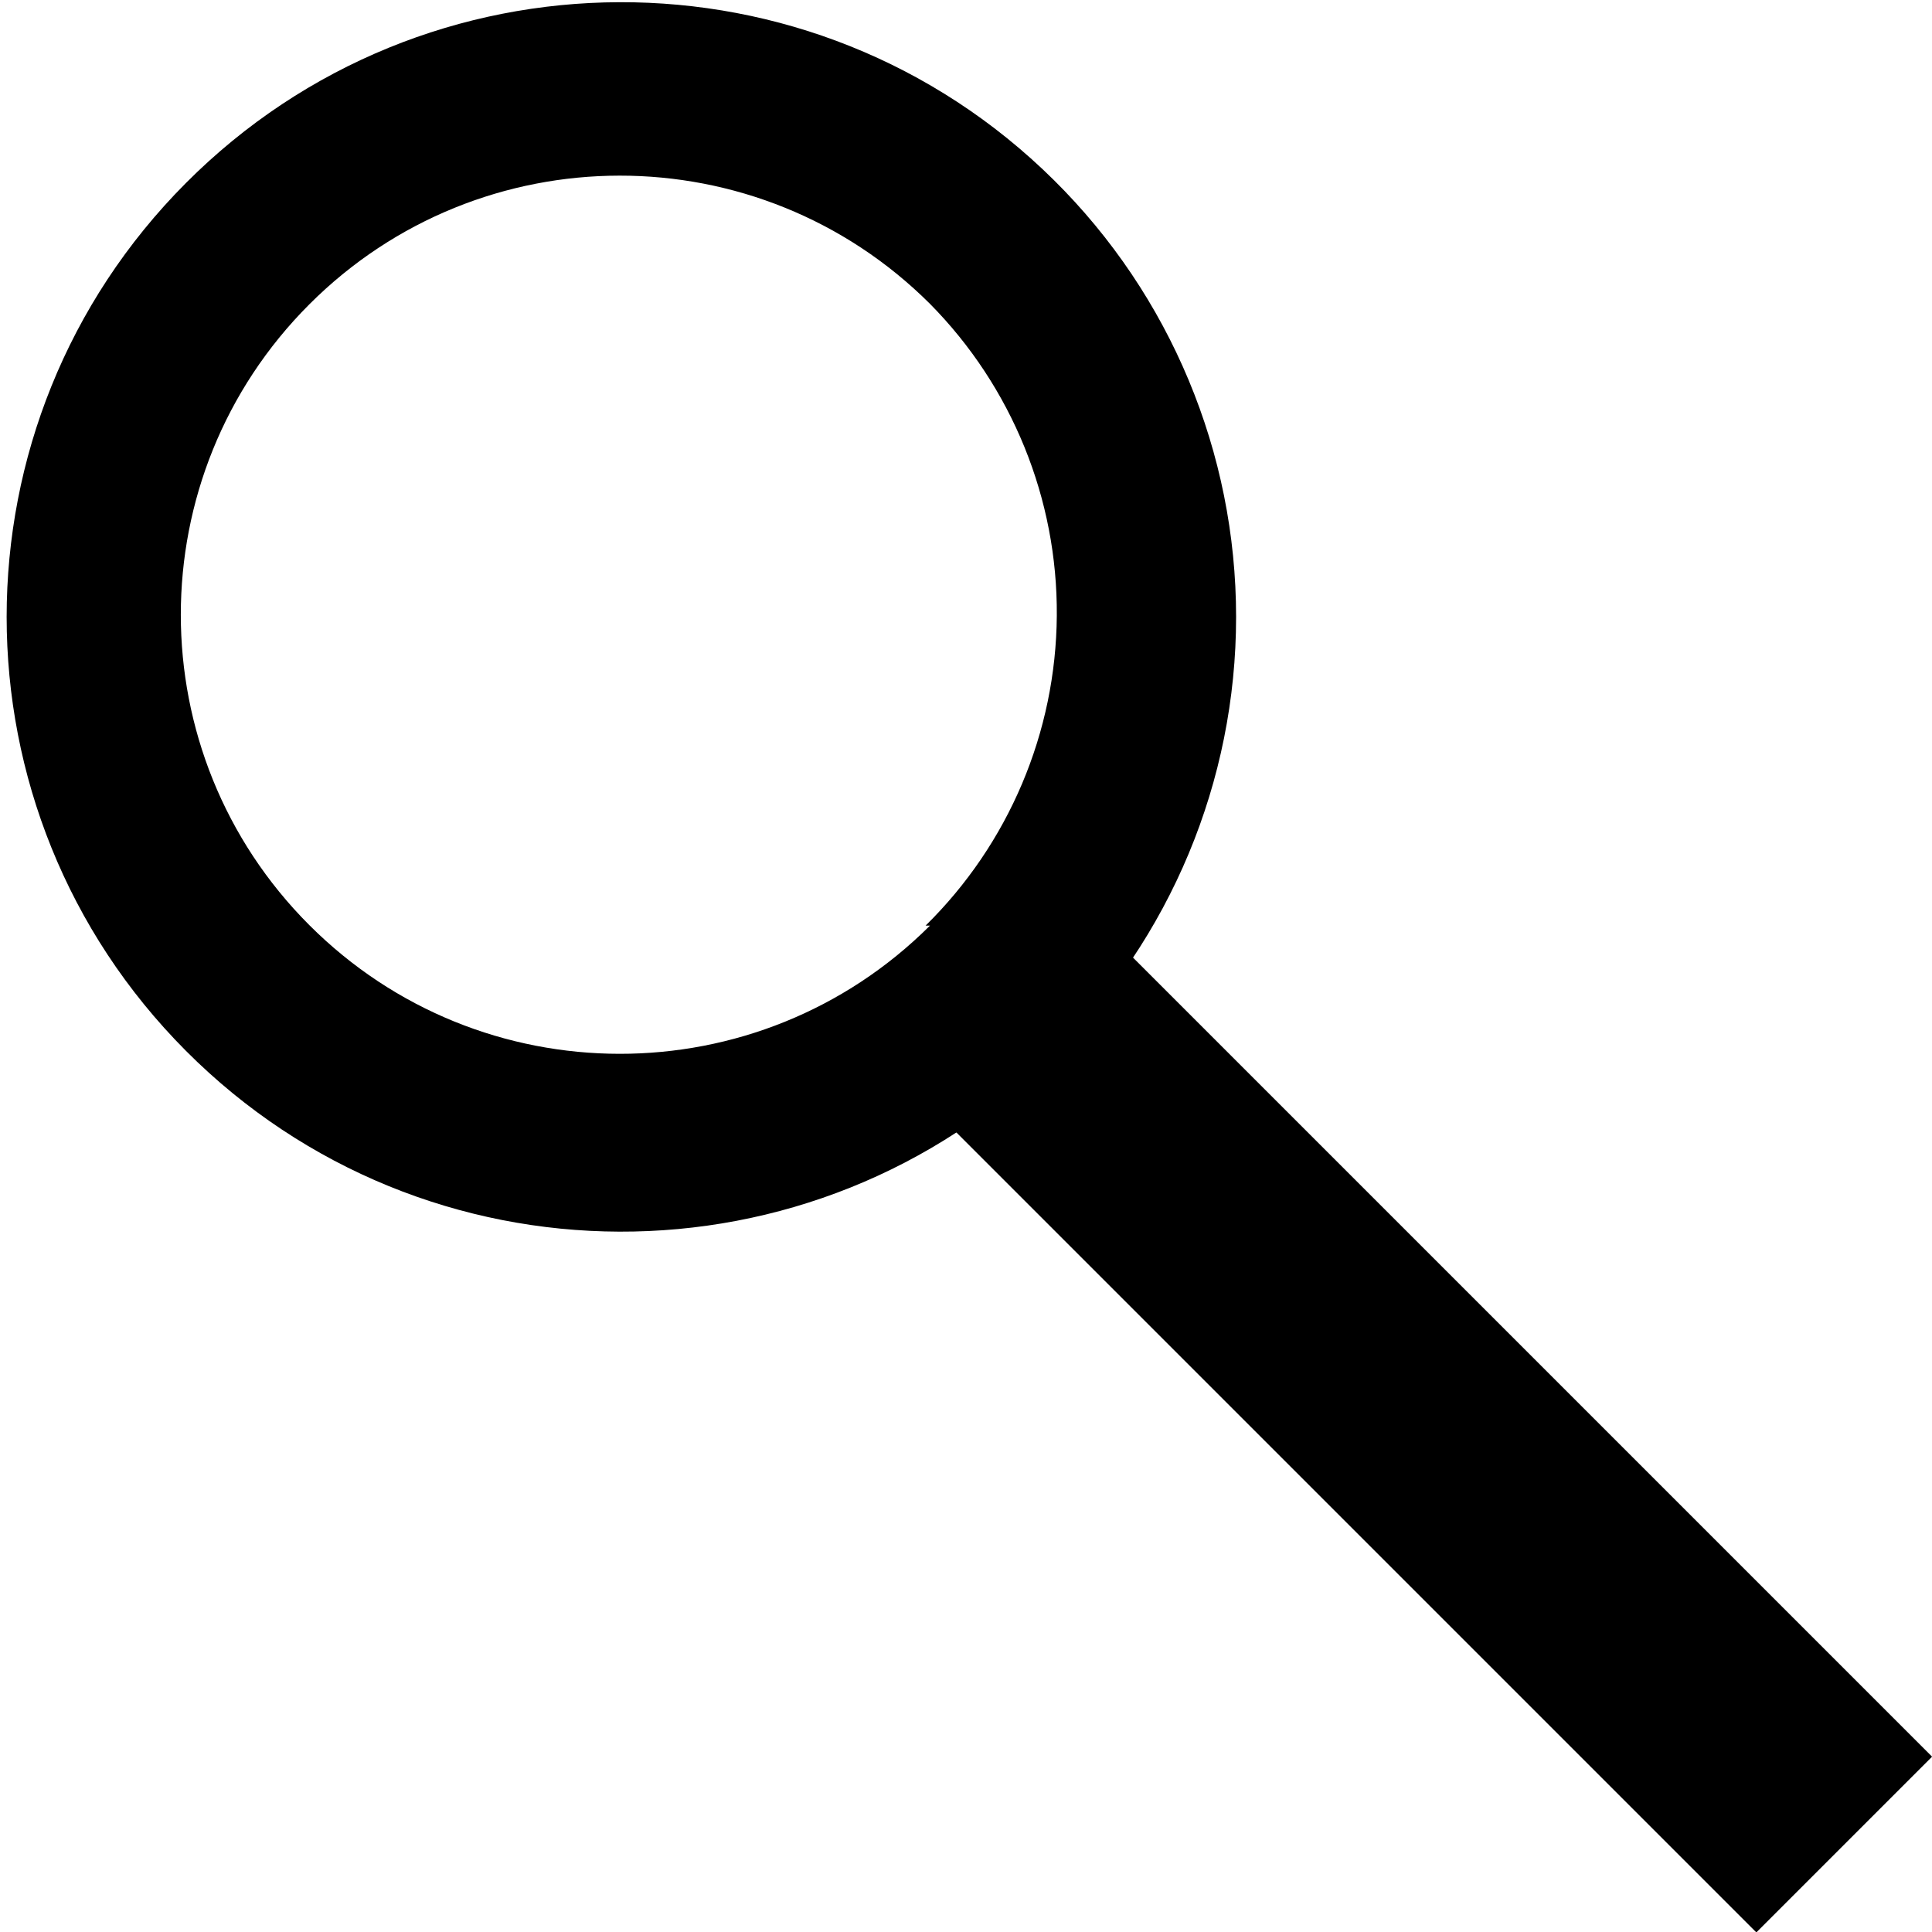
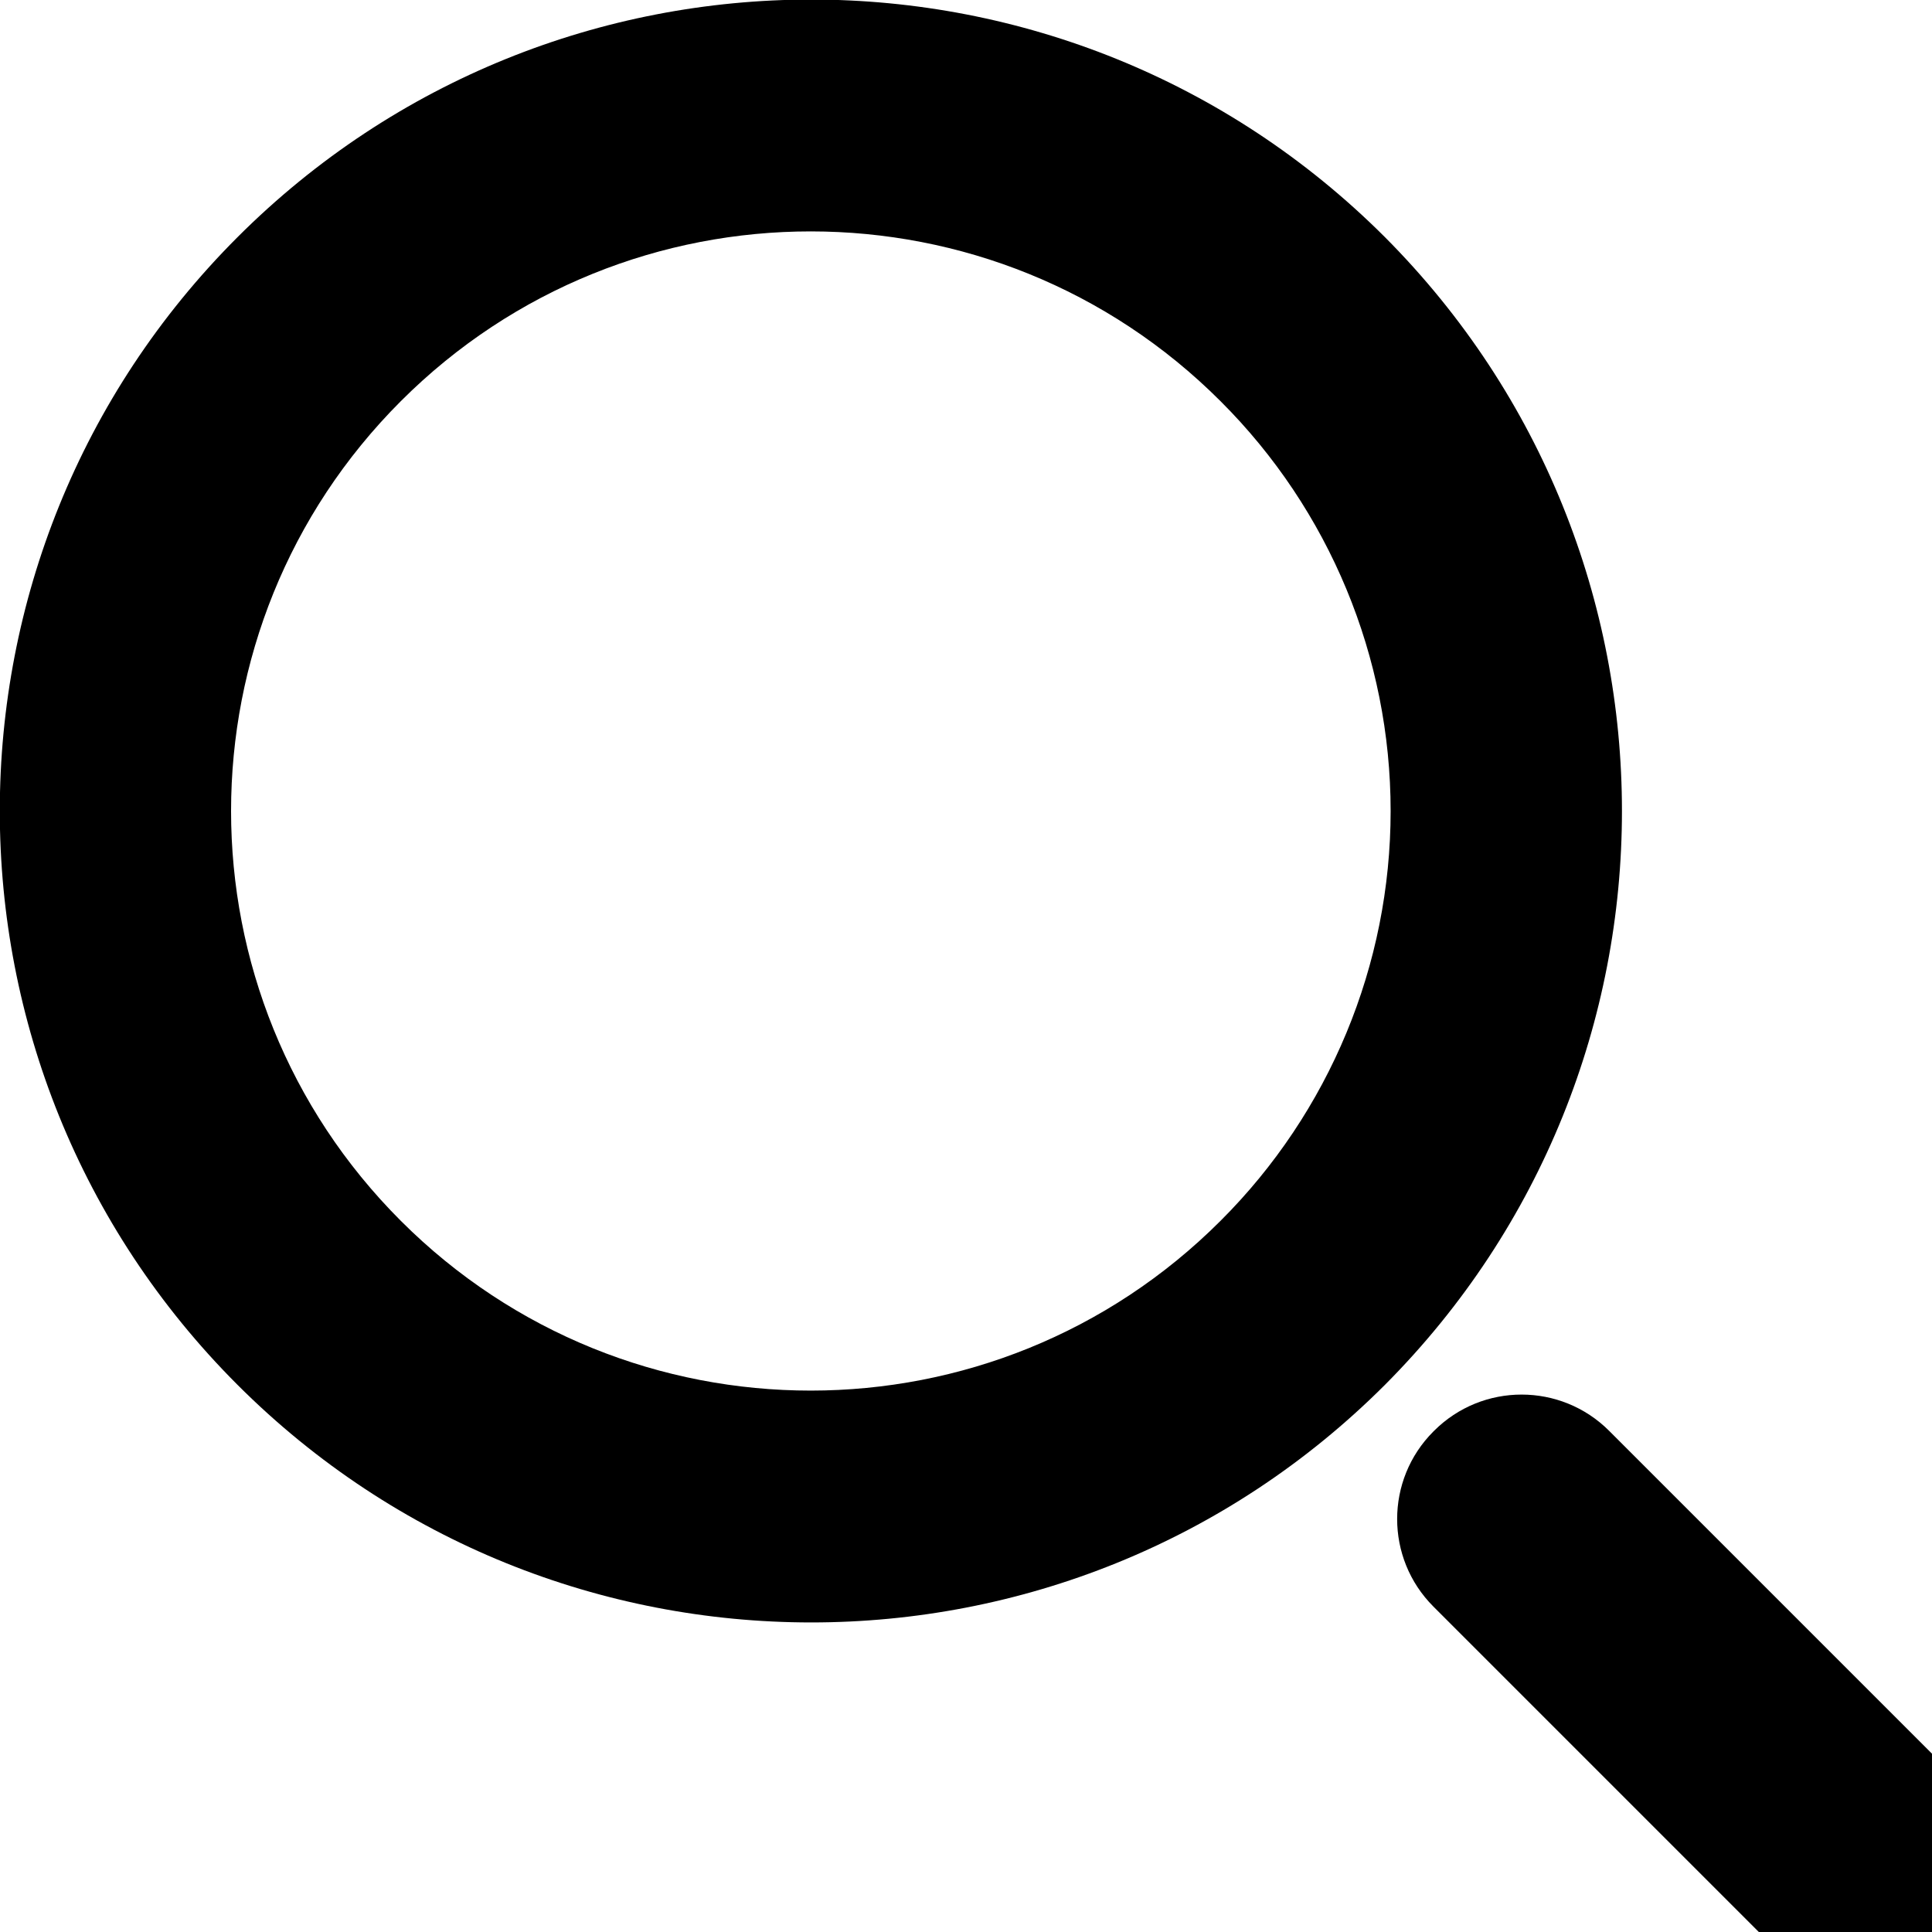
<svg xmlns="http://www.w3.org/2000/svg" id="bc1ae7c3-bfc7-4c5d-badb-bf35055a49fc" data-name="Camada 1" viewBox="0 0 22 22">
-   <path d="M13,3.05A7,7,0,1,0,13,13,7,7,0,0,0,13,3.05Zm-1.41,8.49a5,5,0,1,1,0-7.08A5,5,0,0,1,11.54,11.54Z" transform="translate(-1 -1)" />
-   <rect x="15.85" y="10.58" width="2.83" height="13.38" transform="translate(-8.15 16.27) rotate(-45)" />
+   <path d="M15.75,2.7a9.24,9.24,0,1,0,0,13.07A9.26,9.26,0,0,0,15.75,2.7ZM13.88,13.9a6.6,6.6,0,1,1,0-9.33A6.59,6.59,0,0,1,13.88,13.9Z" transform="translate(0.02 0)" />
+   <rect x="17.74" y="15.12" width="2.83" height="8.06" rx="1.41" transform="translate(-7.91 19.15) rotate(-45)" />
</svg>
